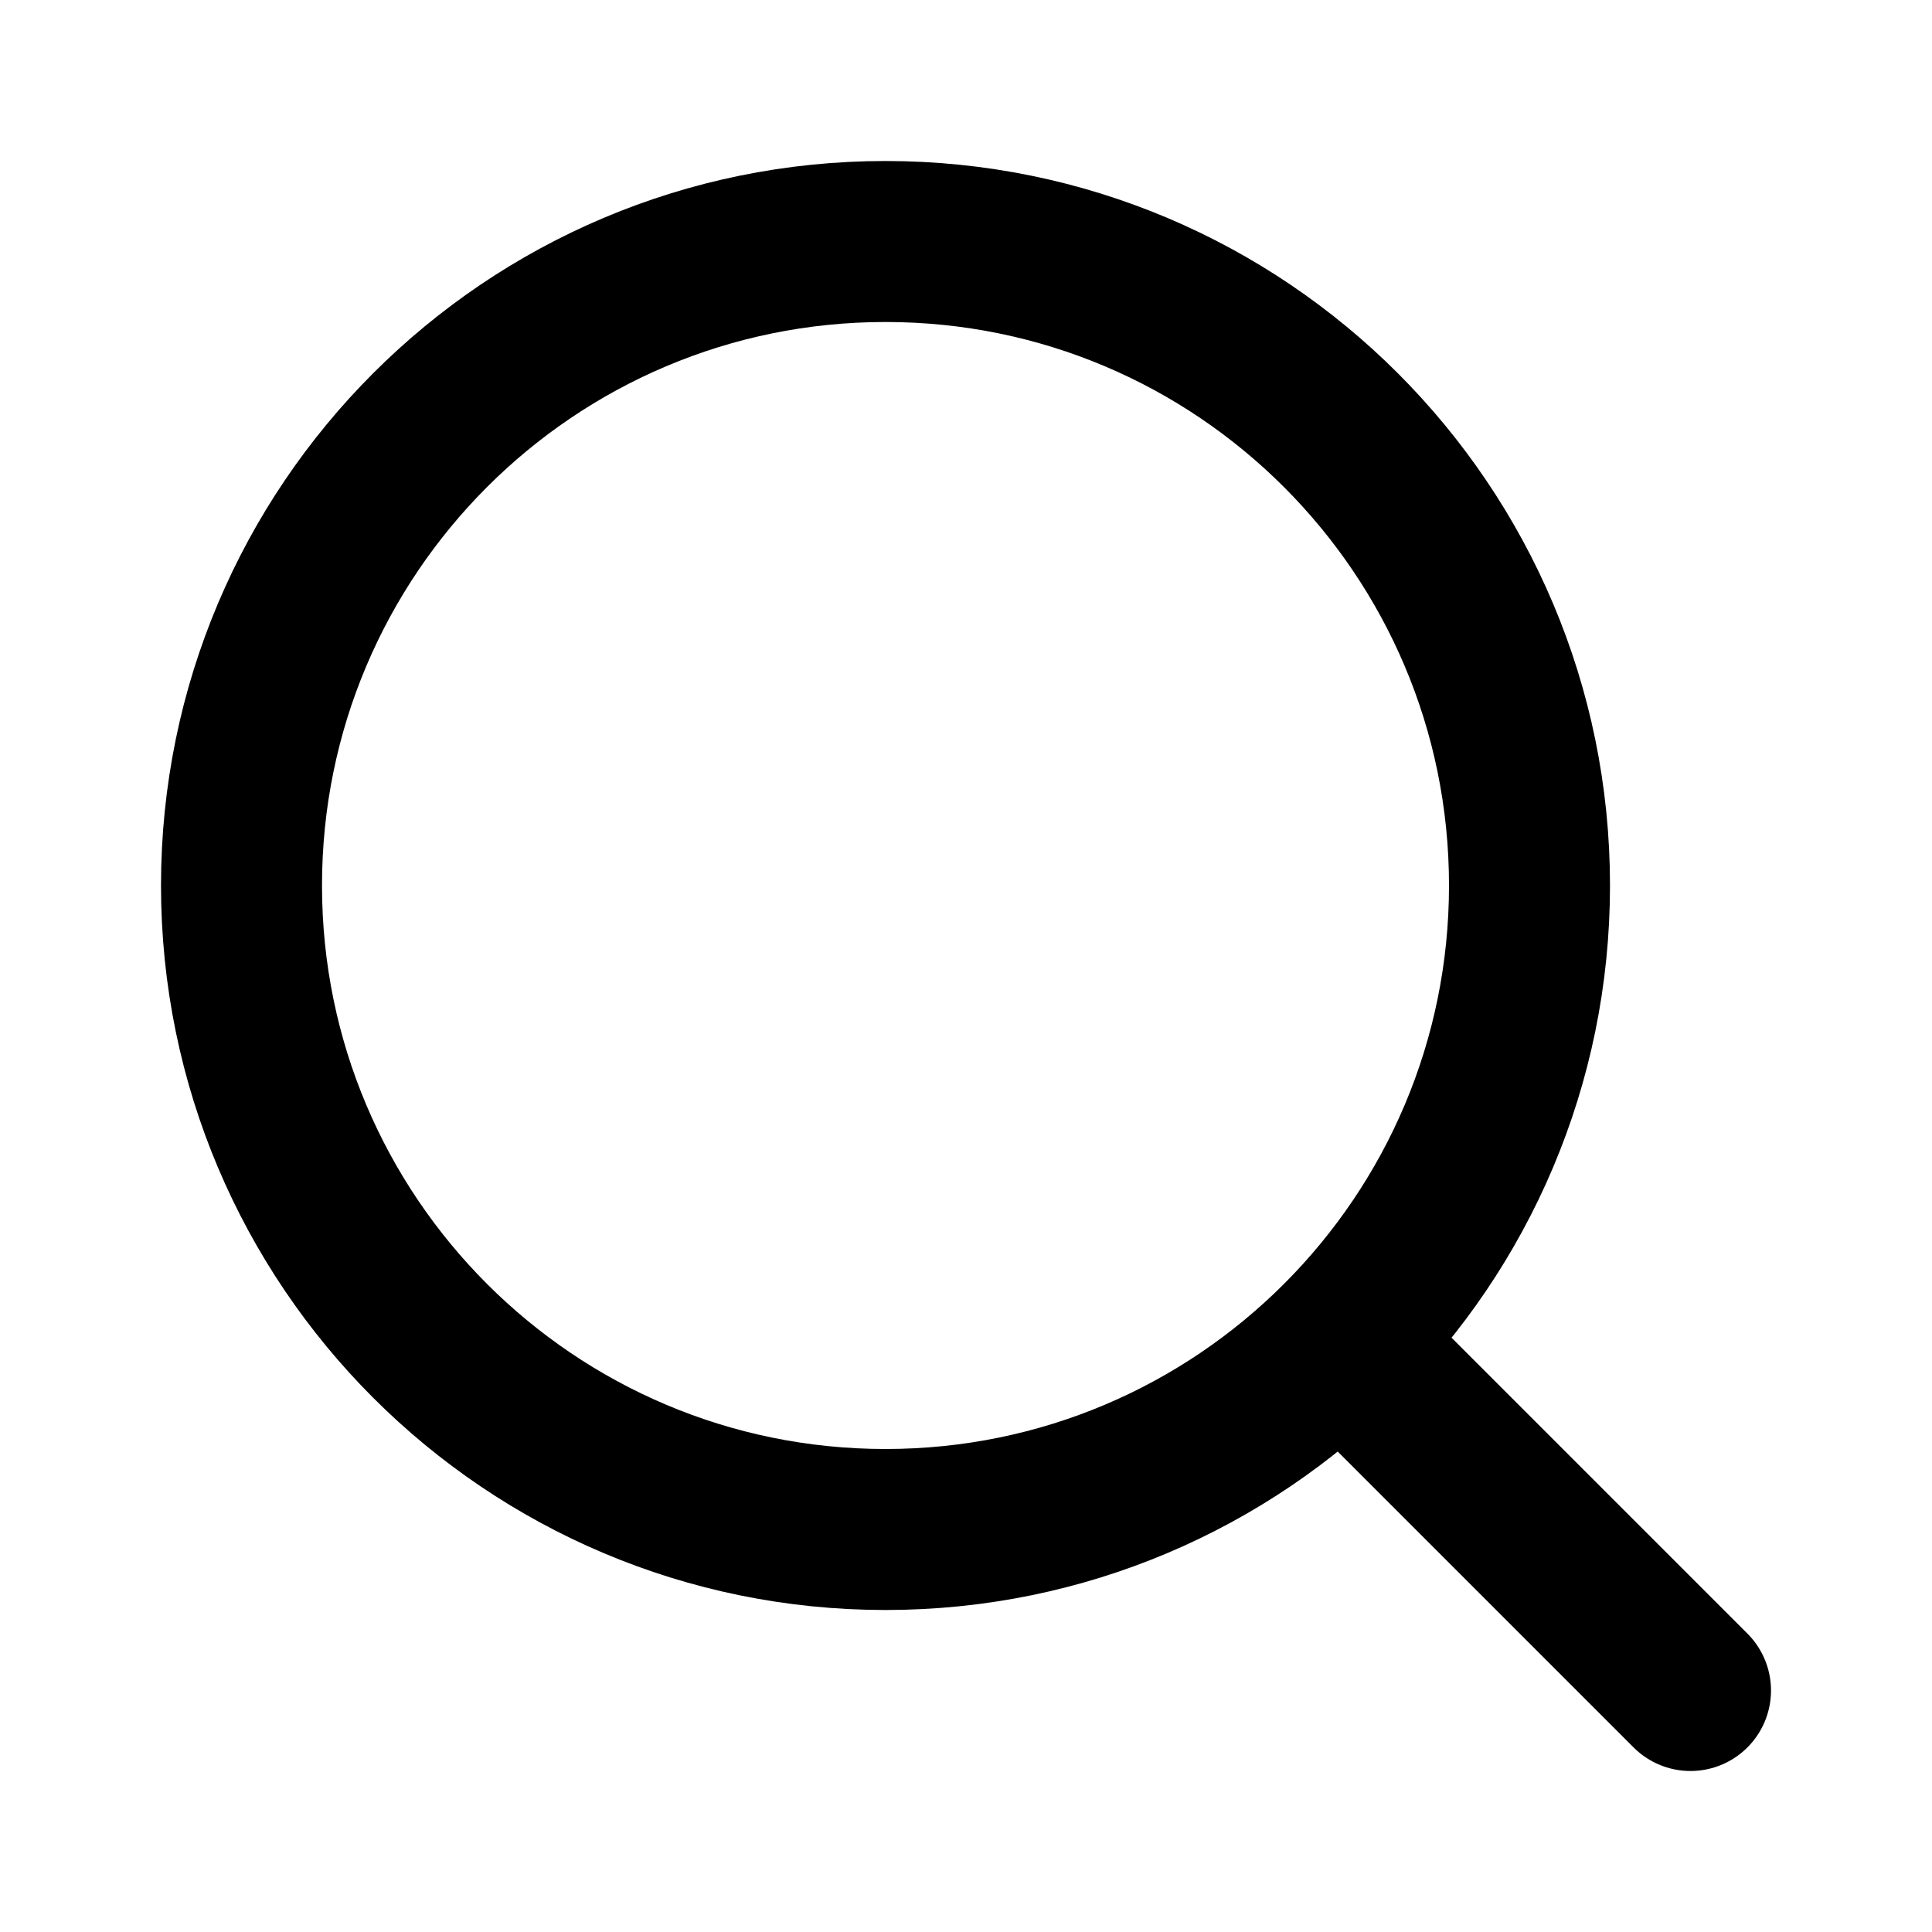
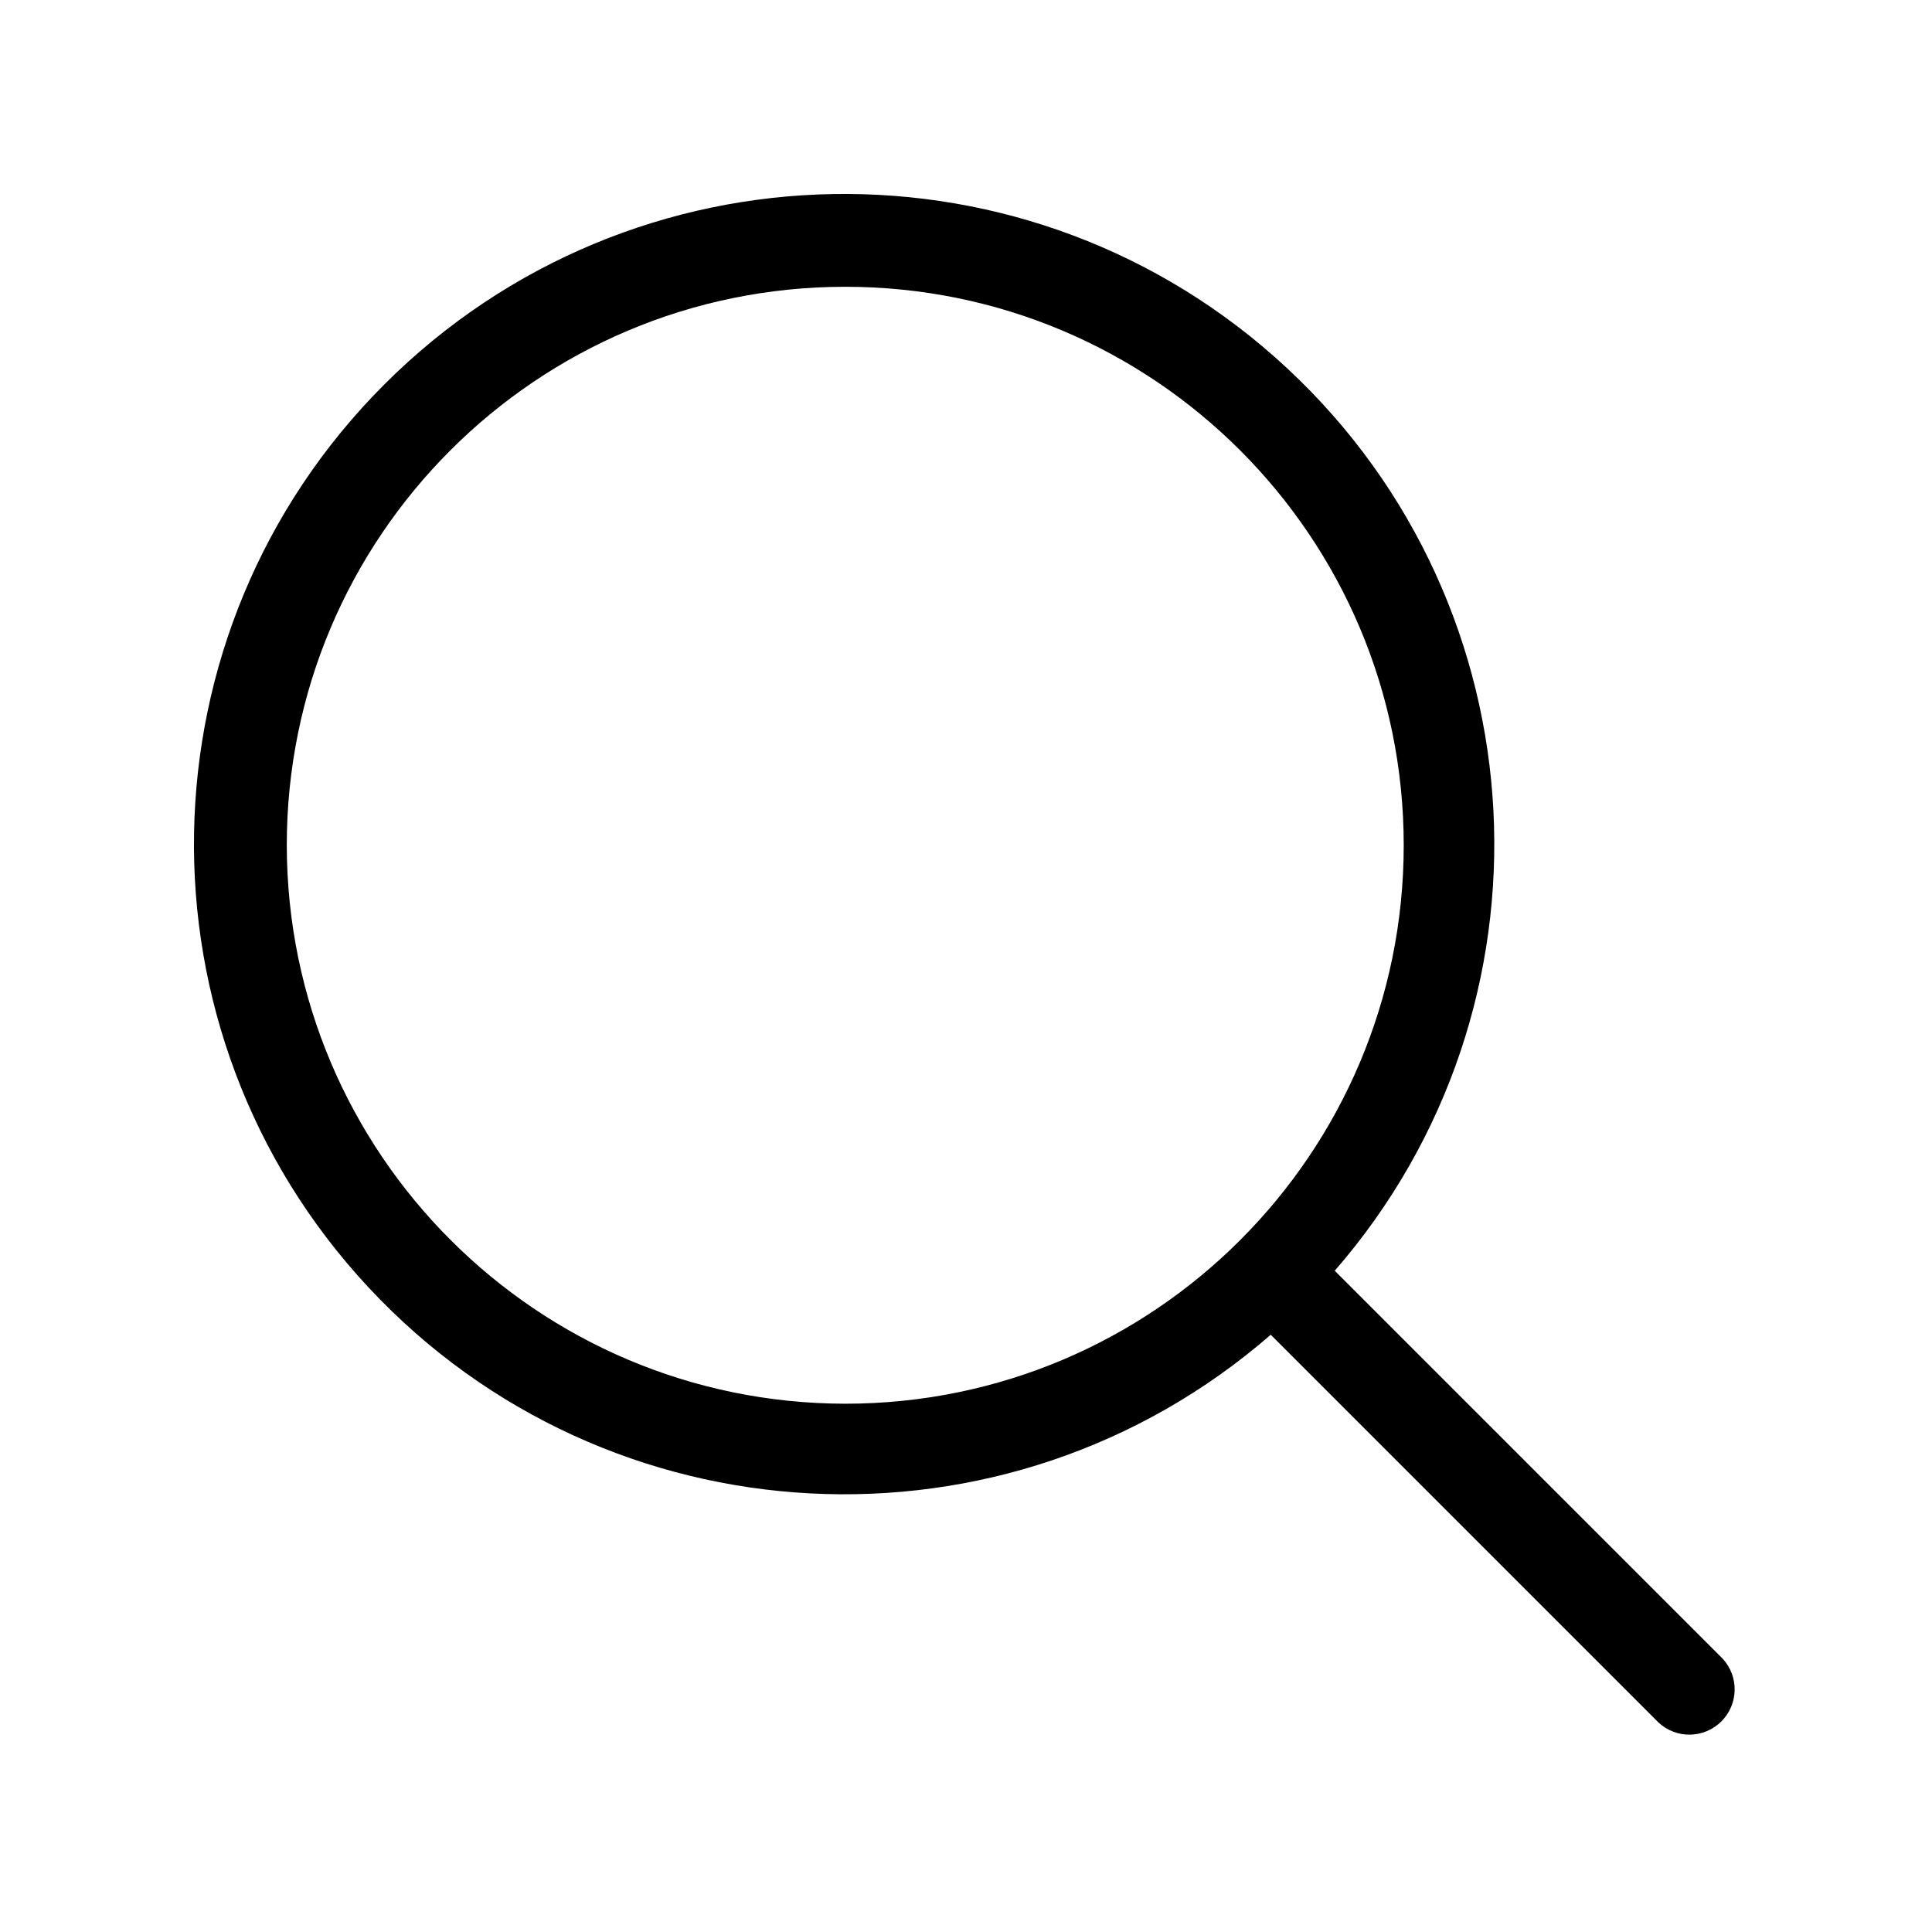
- <svg xmlns="http://www.w3.org/2000/svg" width="24" height="24" viewBox="0 0 24 24" fill="none" stroke="currentColor" stroke-width="2" stroke-linecap="round" stroke-linejoin="round">
-   <path d="m21 21-4.34-4.34" />
-   <circle cx="11" cy="11" r="8" />
+ <svg xmlns="http://www.w3.org/2000/svg" viewBox="0 0 256 256" fill="currentColor">
+   <path d="M228.24,219.76l-51.38-51.38a86.15,86.15,0,1,0-8.48,8.48l51.38,51.38a6,6,0,0,0,8.48-8.48ZM38,112a74,74,0,1,1,74,74A74.09,74.09,0,0,1,38,112Z" />
</svg>
